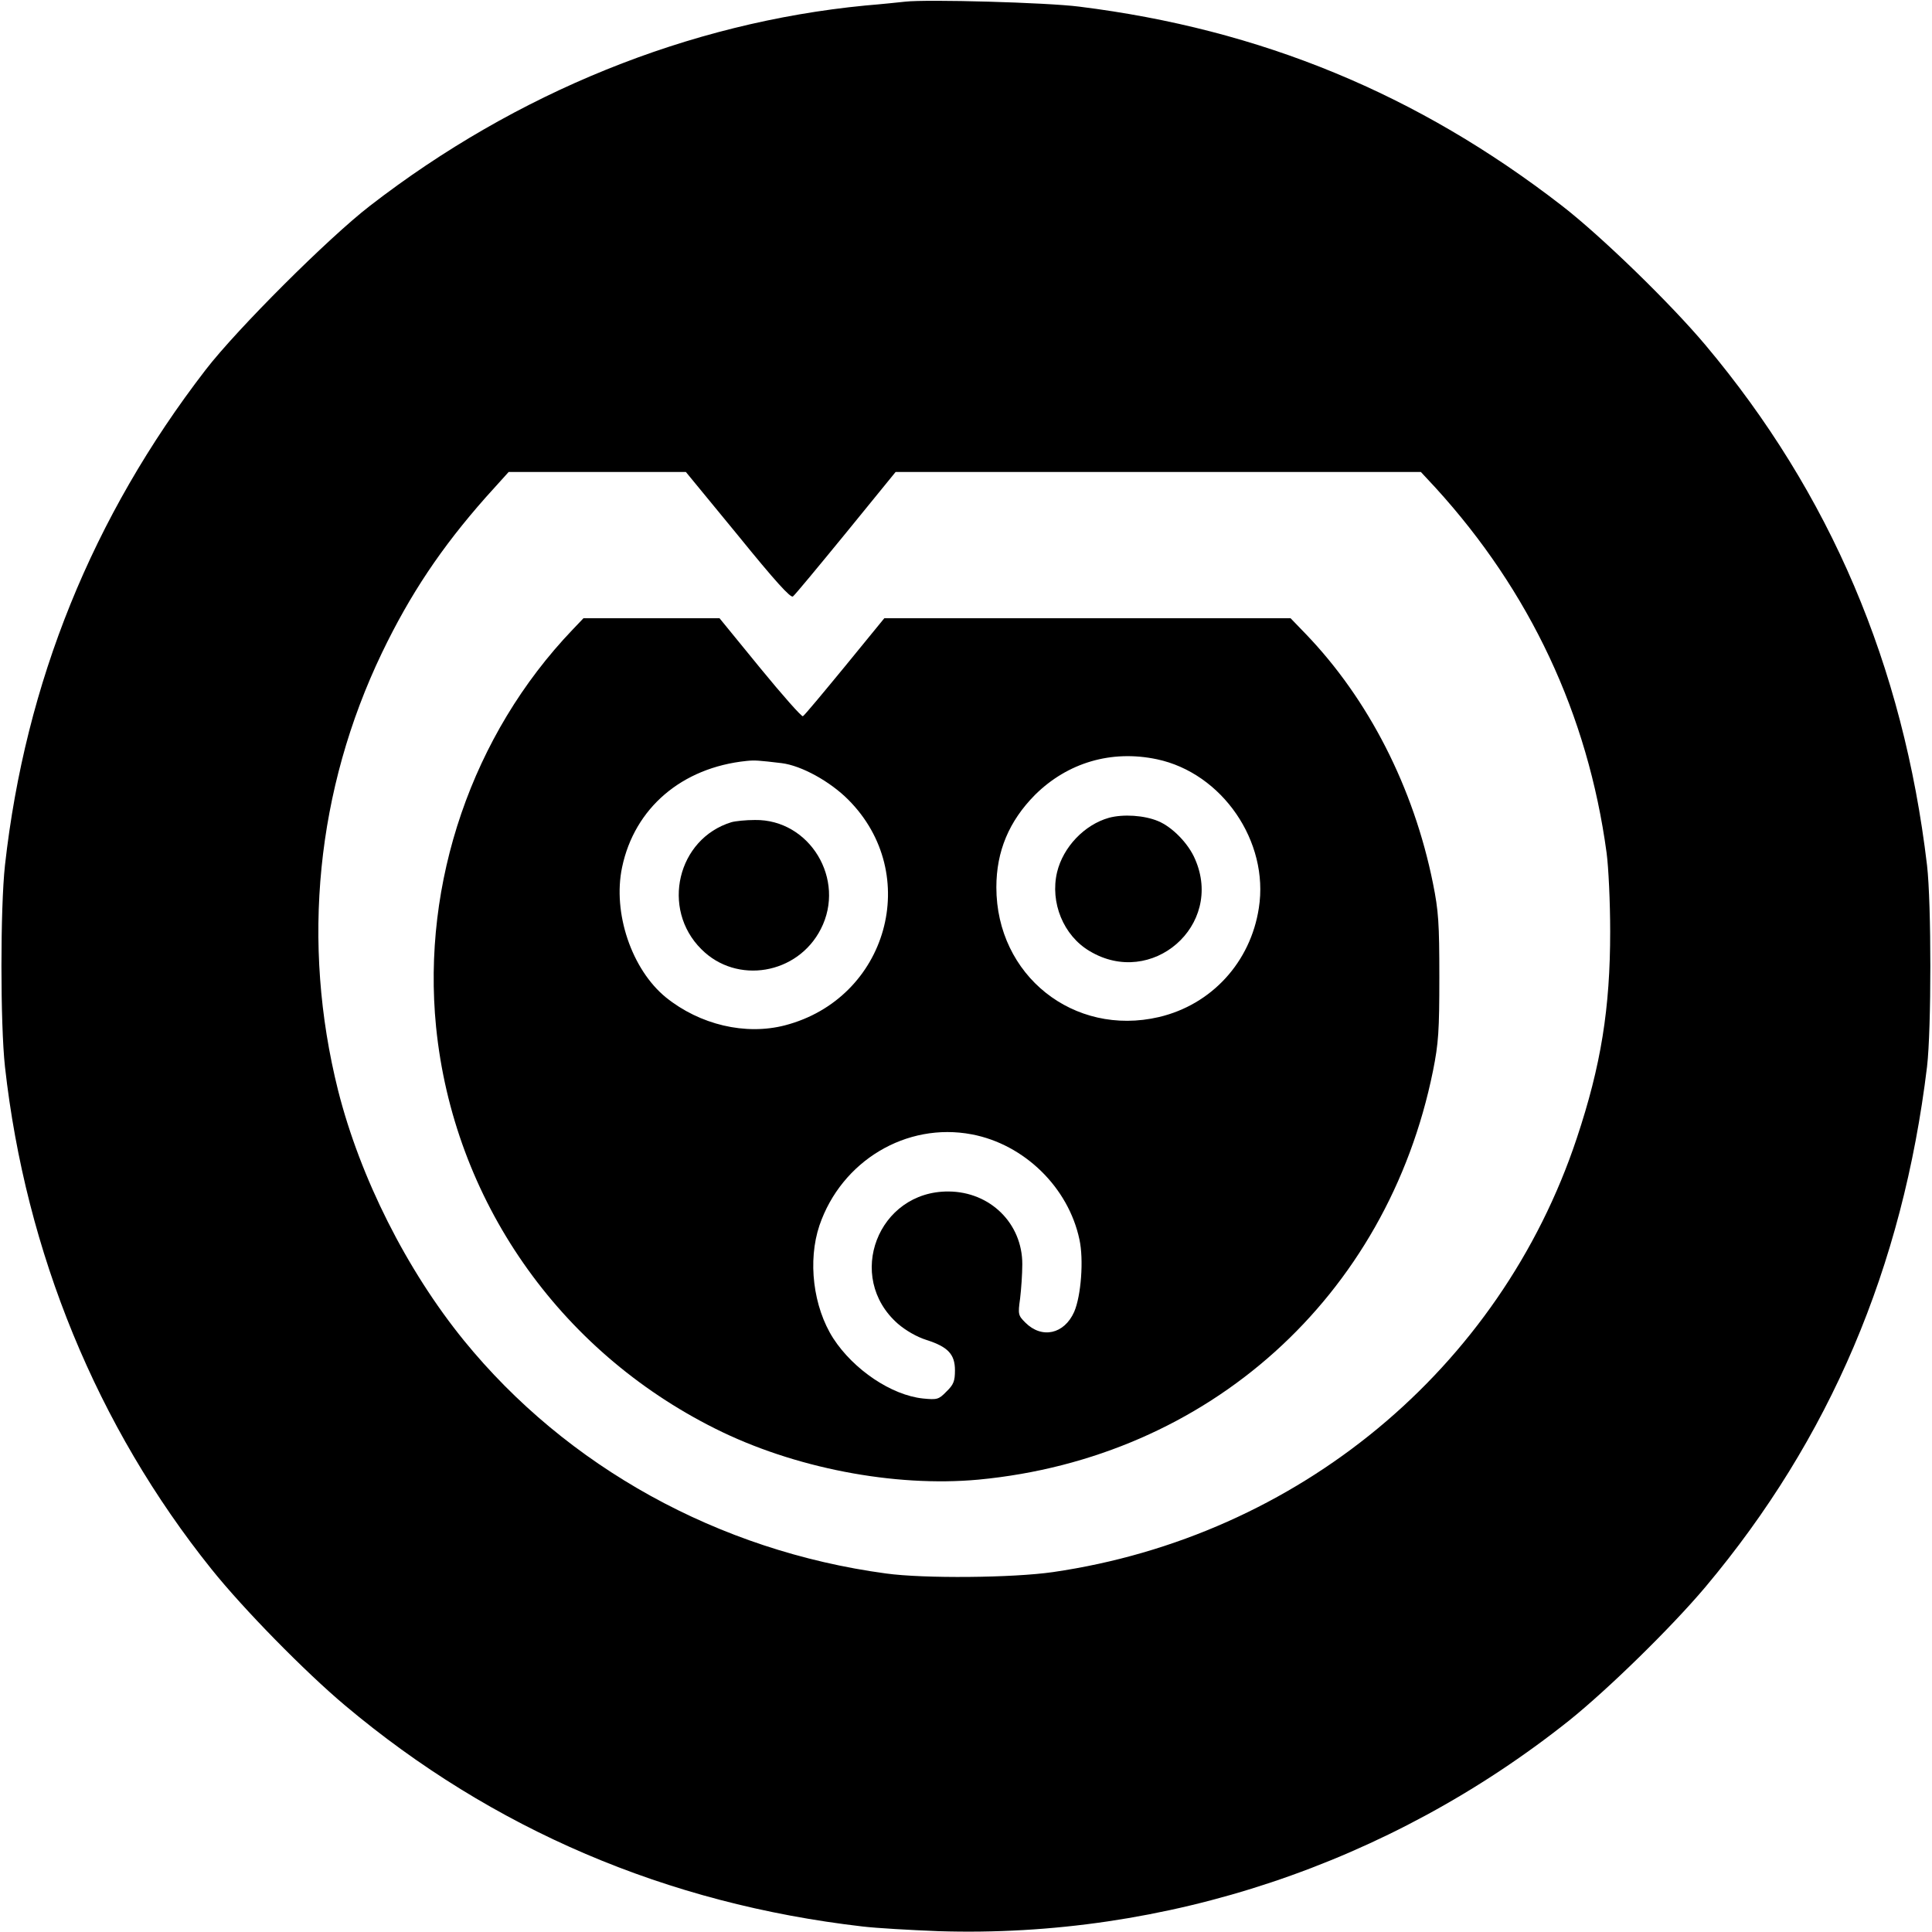
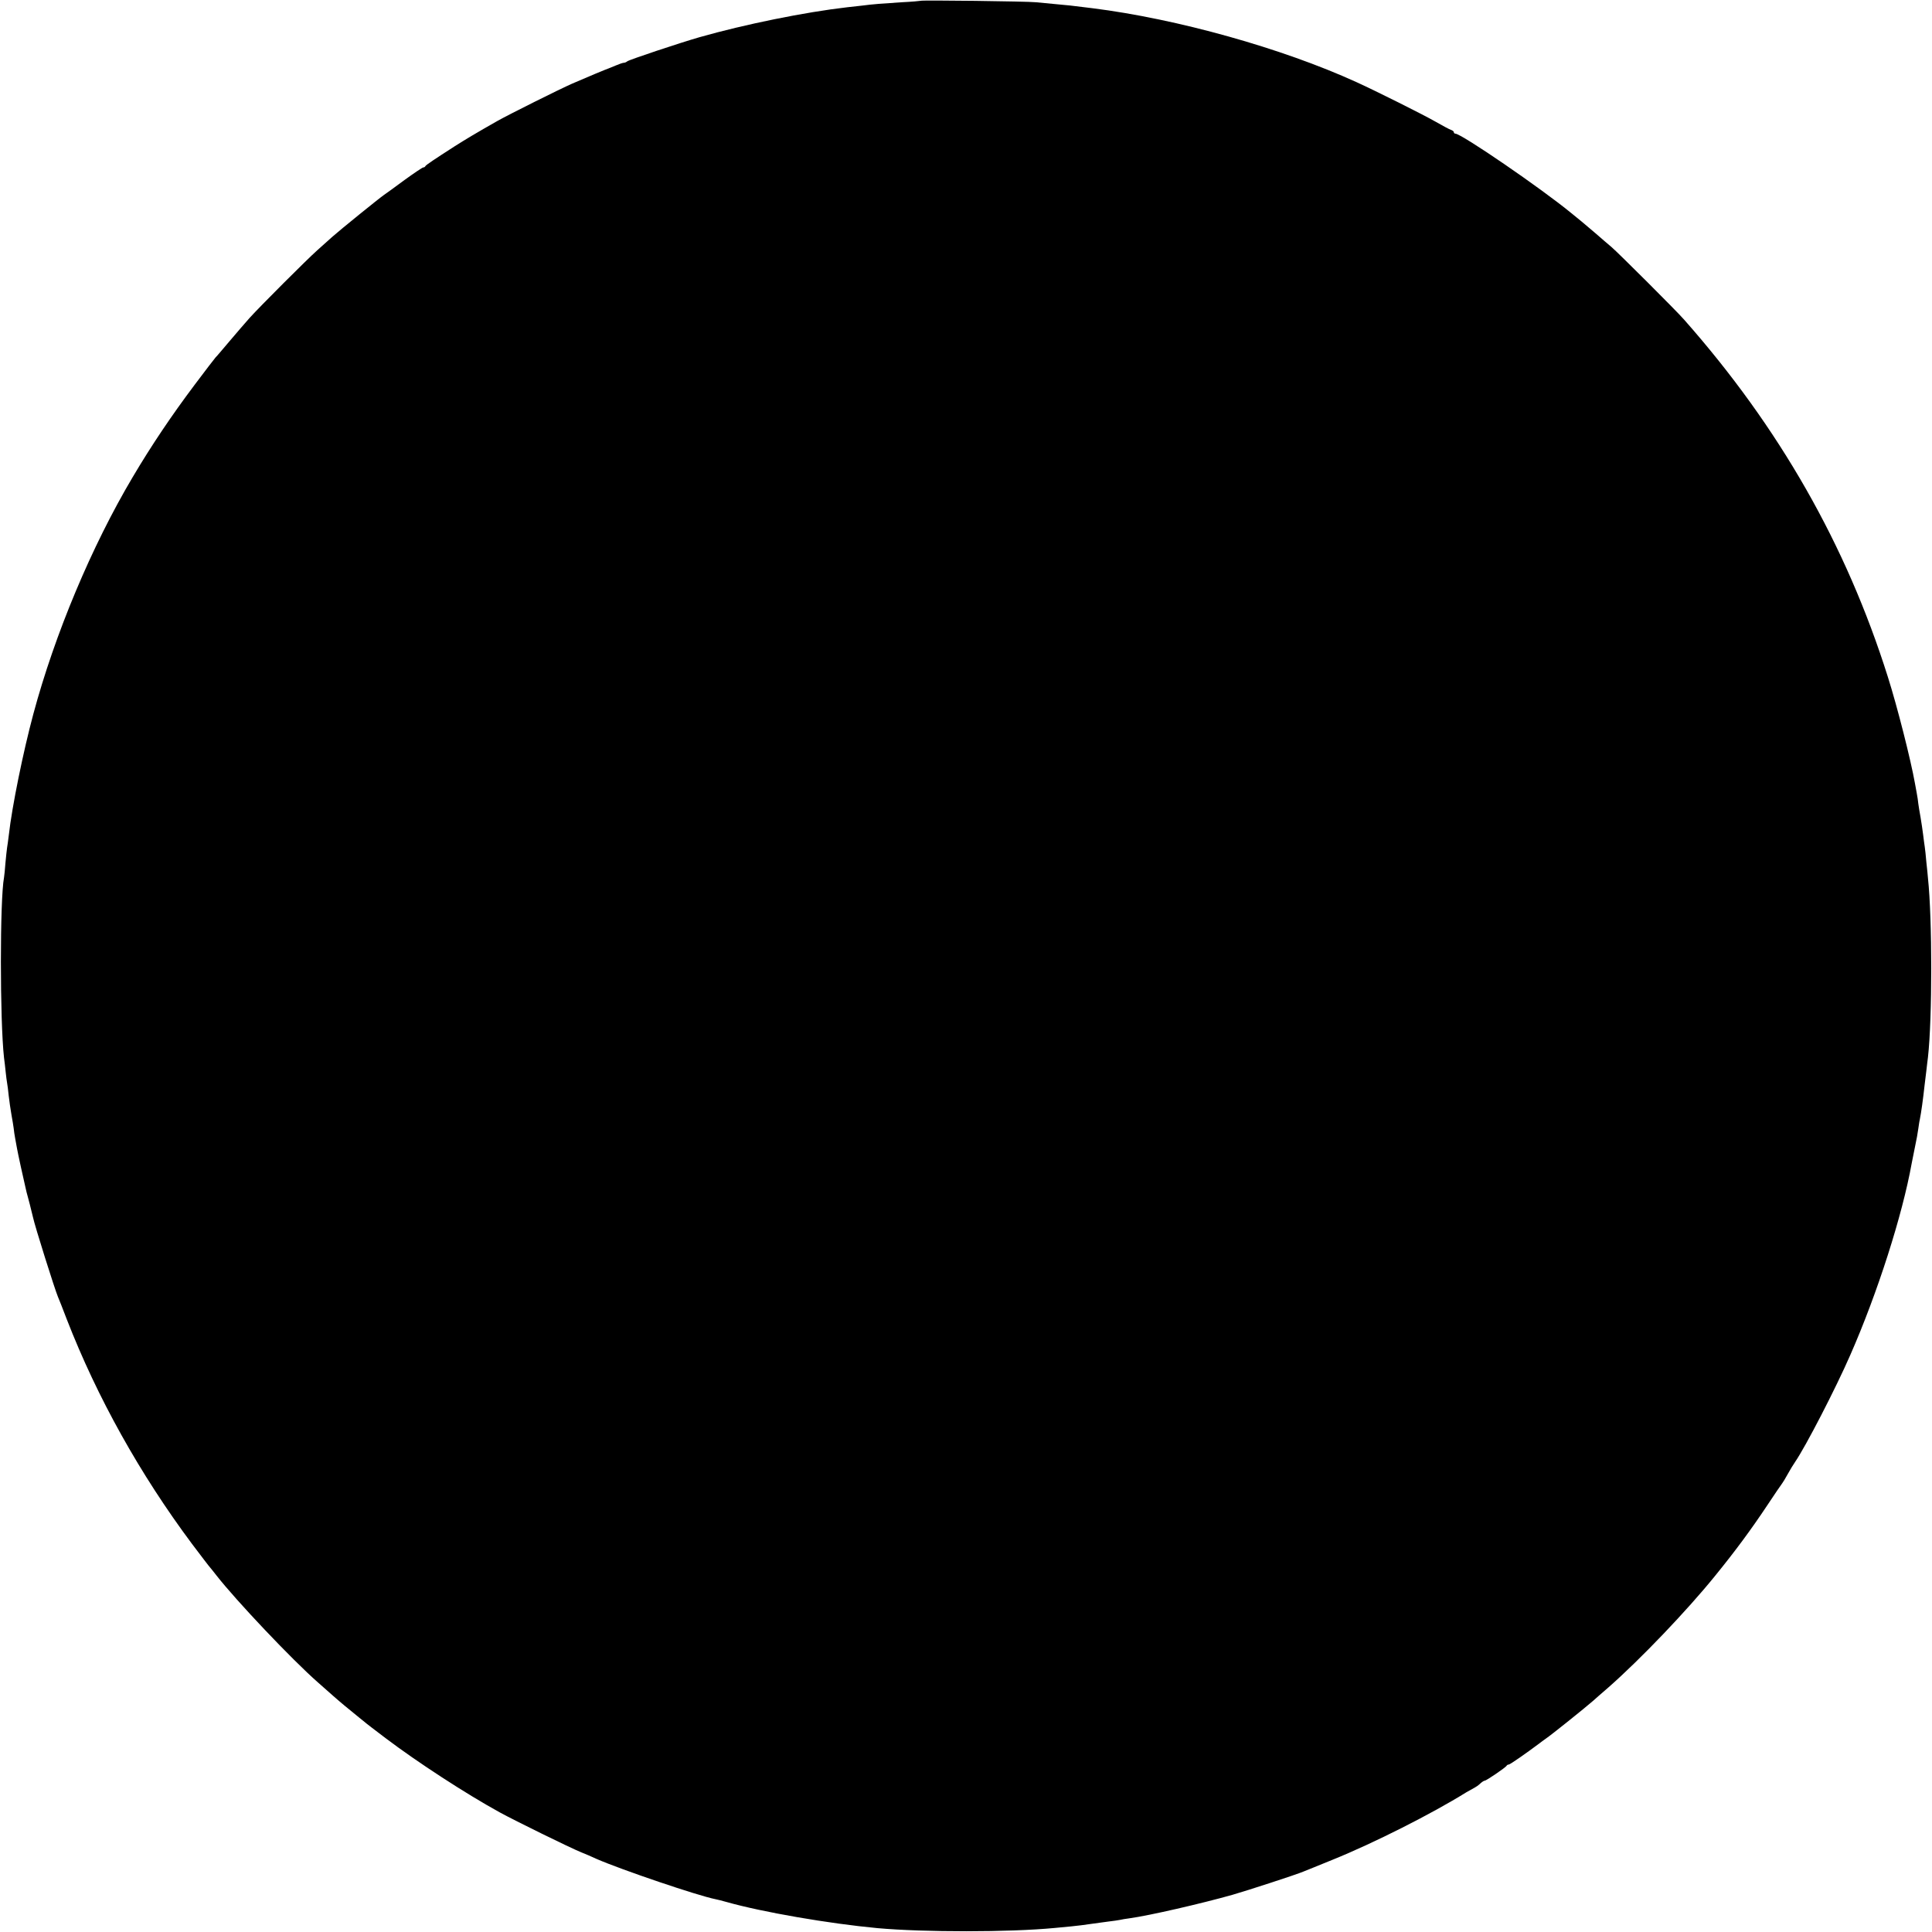
- <svg xmlns="http://www.w3.org/2000/svg" version="1.0" width="700pt" height="700pt" viewBox="0 0 700 700" preserveAspectRatio="xMidYMid meet">
-   <g transform="translate(0,700) scale(0.1,-0.1)" fill="#000000" stroke="none">
-     <path d="M3280 6994 c-19 -2 -84 -9 -145 -14 -639 -62 -1264 -315 -1795 -726 -149 -115 -481 -446 -595 -594 -410 -532 -653 -1132 -727 -1795 -17 -155 -17 -575 0 -730 75 -673 334 -1304 748 -1820 116 -145 340 -373 484 -494 534 -449 1166 -719 1875 -801 50 -6 173 -13 275 -17 823 -26 1633 244 2285 763 142 114 371 338 494 484 451 537 715 1158 803 1885 16 136 16 592 0 730 -86 725 -351 1347 -803 1885 -127 151 -376 393 -519 504 -524 406 -1092 640 -1750 722 -117 15 -552 27 -630 18z m-606 -1934 c133 -164 191 -228 199 -221 7 5 93 109 192 230 l180 221 951 0 952 0 53 -57 c342 -375 552 -821 620 -1323 7 -52 13 -180 13 -285 0 -278 -33 -485 -121 -749 -278 -836 -1011 -1443 -1898 -1572 -146 -21 -467 -24 -605 -5 -607 82 -1156 386 -1529 844 -208 256 -376 590 -456 906 -134 535 -79 1090 159 1586 102 212 215 381 376 563 l83 92 321 0 321 0 189 -230z" />
-     <path d="M2074 4718 c-363 -380 -546 -915 -494 -1439 63 -625 443 -1171 1011 -1455 285 -143 649 -213 954 -185 834 79 1481 662 1647 1481 20 100 23 145 23 340 0 195 -3 240 -23 339 -70 348 -234 668 -461 904 l-55 57 -736 0 -736 0 -143 -175 c-79 -96 -147 -178 -152 -180 -4 -3 -74 76 -155 175 l-147 180 -246 0 -247 0 -40 -42z m2118 -469 c236 -50 407 -298 369 -539 -30 -196 -171 -350 -362 -395 -309 -72 -589 151 -589 470 0 131 46 240 140 335 118 117 277 164 442 129z m-1360 -14 c72 -9 175 -66 241 -132 270 -270 143 -721 -229 -818 -143 -37 -308 2 -431 101 -124 101 -194 306 -159 472 45 214 216 361 451 385 30 3 43 2 127 -8z m689 -1345 c190 -36 350 -192 390 -381 16 -73 6 -204 -19 -262 -36 -81 -117 -99 -177 -39 -26 26 -27 30 -19 87 4 33 8 89 8 125 0 147 -116 262 -267 263 -256 2 -376 -310 -184 -479 29 -25 69 -48 104 -59 78 -25 103 -52 103 -110 0 -39 -5 -52 -31 -77 -28 -29 -34 -30 -85 -25 -114 12 -251 104 -325 218 -73 114 -93 281 -50 409 80 234 315 375 552 330z" />
-     <path d="M4018 4037 c-89 -25 -166 -106 -188 -197 -26 -110 23 -230 118 -286 225 -135 487 93 382 333 -24 57 -83 117 -134 138 -50 21 -126 26 -178 12z" />
-     <path d="M2650 4021 c-196 -60 -256 -314 -109 -460 128 -129 349 -92 433 73 92 179 -40 398 -239 395 -33 0 -71 -4 -85 -8z" />
+ <svg xmlns="http://www.w3.org/2000/svg" version="1.0" width="1200pt" height="1200pt" viewBox="0 0 1200 1200" preserveAspectRatio="xMidYMid meet">
+   <g transform="translate(0,1200) scale(0.1,-0.1)" fill="#000000" stroke="none">
+     <path d="M5718 11995 c-2 -1 -55 -6 -118 -9 -122 -8 -179 -12 -247 -21 -24 -3 -64 -7 -90 -10 -262 -30 -637 -106 -918 -186 -122 -35 -440 -141 -449 -150 -6 -5 -15 -9 -22 -9 -6 0 -29 -8 -50 -17 -22 -9 -41 -17 -44 -18 -6 -1 -145 -59 -225 -94 -78 -34 -394 -192 -465 -232 -127 -72 -199 -115 -265 -157 -126 -81 -180 -117 -183 -124 -2 -5 -8 -8 -13 -8 -5 0 -57 -35 -115 -77 -58 -43 -116 -85 -128 -93 -32 -22 -275 -219 -321 -260 -21 -19 -64 -57 -95 -85 -65 -58 -355 -348 -420 -420 -25 -28 -81 -93 -125 -145 -44 -52 -82 -97 -86 -100 -3 -3 -62 -79 -130 -170 -142 -189 -268 -376 -384 -572 -256 -431 -484 -975 -618 -1473 -63 -234 -133 -578 -152 -750 -4 -33 -9 -69 -11 -80 -2 -11 -6 -53 -10 -93 -3 -40 -7 -82 -9 -92 -26 -137 -26 -887 0 -1120 3 -19 7 -58 10 -86 3 -29 7 -60 9 -70 2 -11 7 -46 10 -79 4 -33 11 -86 17 -118 6 -32 12 -70 14 -85 1 -15 6 -45 10 -67 4 -22 9 -49 11 -60 4 -24 42 -199 51 -235 3 -14 7 -29 8 -35 2 -5 10 -39 20 -75 9 -36 18 -72 20 -81 11 -53 135 -447 155 -494 5 -11 30 -74 55 -140 189 -486 455 -962 778 -1395 56 -74 106 -140 112 -146 5 -6 24 -29 40 -50 122 -156 469 -523 630 -664 33 -29 76 -67 95 -84 30 -27 103 -88 163 -136 11 -8 24 -20 31 -25 6 -6 65 -51 131 -101 197 -149 498 -345 709 -461 93 -51 439 -221 506 -248 25 -10 68 -28 95 -41 156 -68 631 -229 738 -250 11 -2 43 -10 71 -18 223 -63 636 -134 936 -162 290 -26 818 -26 1100 1 25 2 72 7 105 10 33 3 87 10 120 15 33 5 83 11 110 15 28 3 59 8 70 10 11 3 38 7 60 10 124 17 445 91 640 146 91 26 401 127 440 144 17 7 100 40 185 75 250 101 613 284 828 418 21 12 44 25 52 29 8 4 24 15 34 25 11 10 23 18 28 18 10 0 132 83 136 93 2 4 8 7 13 7 8 0 111 72 191 132 9 7 26 20 38 28 37 25 246 193 294 235 6 6 50 44 96 84 198 174 486 475 661 691 128 157 227 292 323 436 47 71 90 134 95 140 4 5 21 32 36 60 15 27 35 60 45 74 65 95 251 454 343 665 169 385 323 867 381 1190 7 36 14 71 21 105 10 47 15 75 20 110 3 19 6 44 9 55 9 45 20 123 30 215 3 25 8 65 11 90 3 25 7 63 10 84 27 242 27 857 0 1111 -1 17 -6 62 -10 100 -3 39 -8 81 -10 95 -2 14 -7 48 -10 75 -3 28 -11 76 -16 108 -6 32 -12 70 -14 85 -1 15 -6 45 -10 67 -4 22 -9 49 -11 60 -26 146 -109 474 -168 660 -259 822 -675 1551 -1266 2220 -47 54 -406 412 -450 450 -20 17 -65 55 -100 86 -36 30 -74 63 -85 72 -11 9 -40 32 -65 53 -186 153 -683 494 -721 494 -5 0 -9 4 -9 9 0 5 -8 11 -17 14 -10 3 -54 27 -98 52 -73 42 -367 189 -490 245 -463 211 -1114 393 -1640 459 -125 16 -165 20 -235 26 -36 3 -87 8 -115 11 -53 6 -711 14 -717 9z" />
  </g>
</svg>
